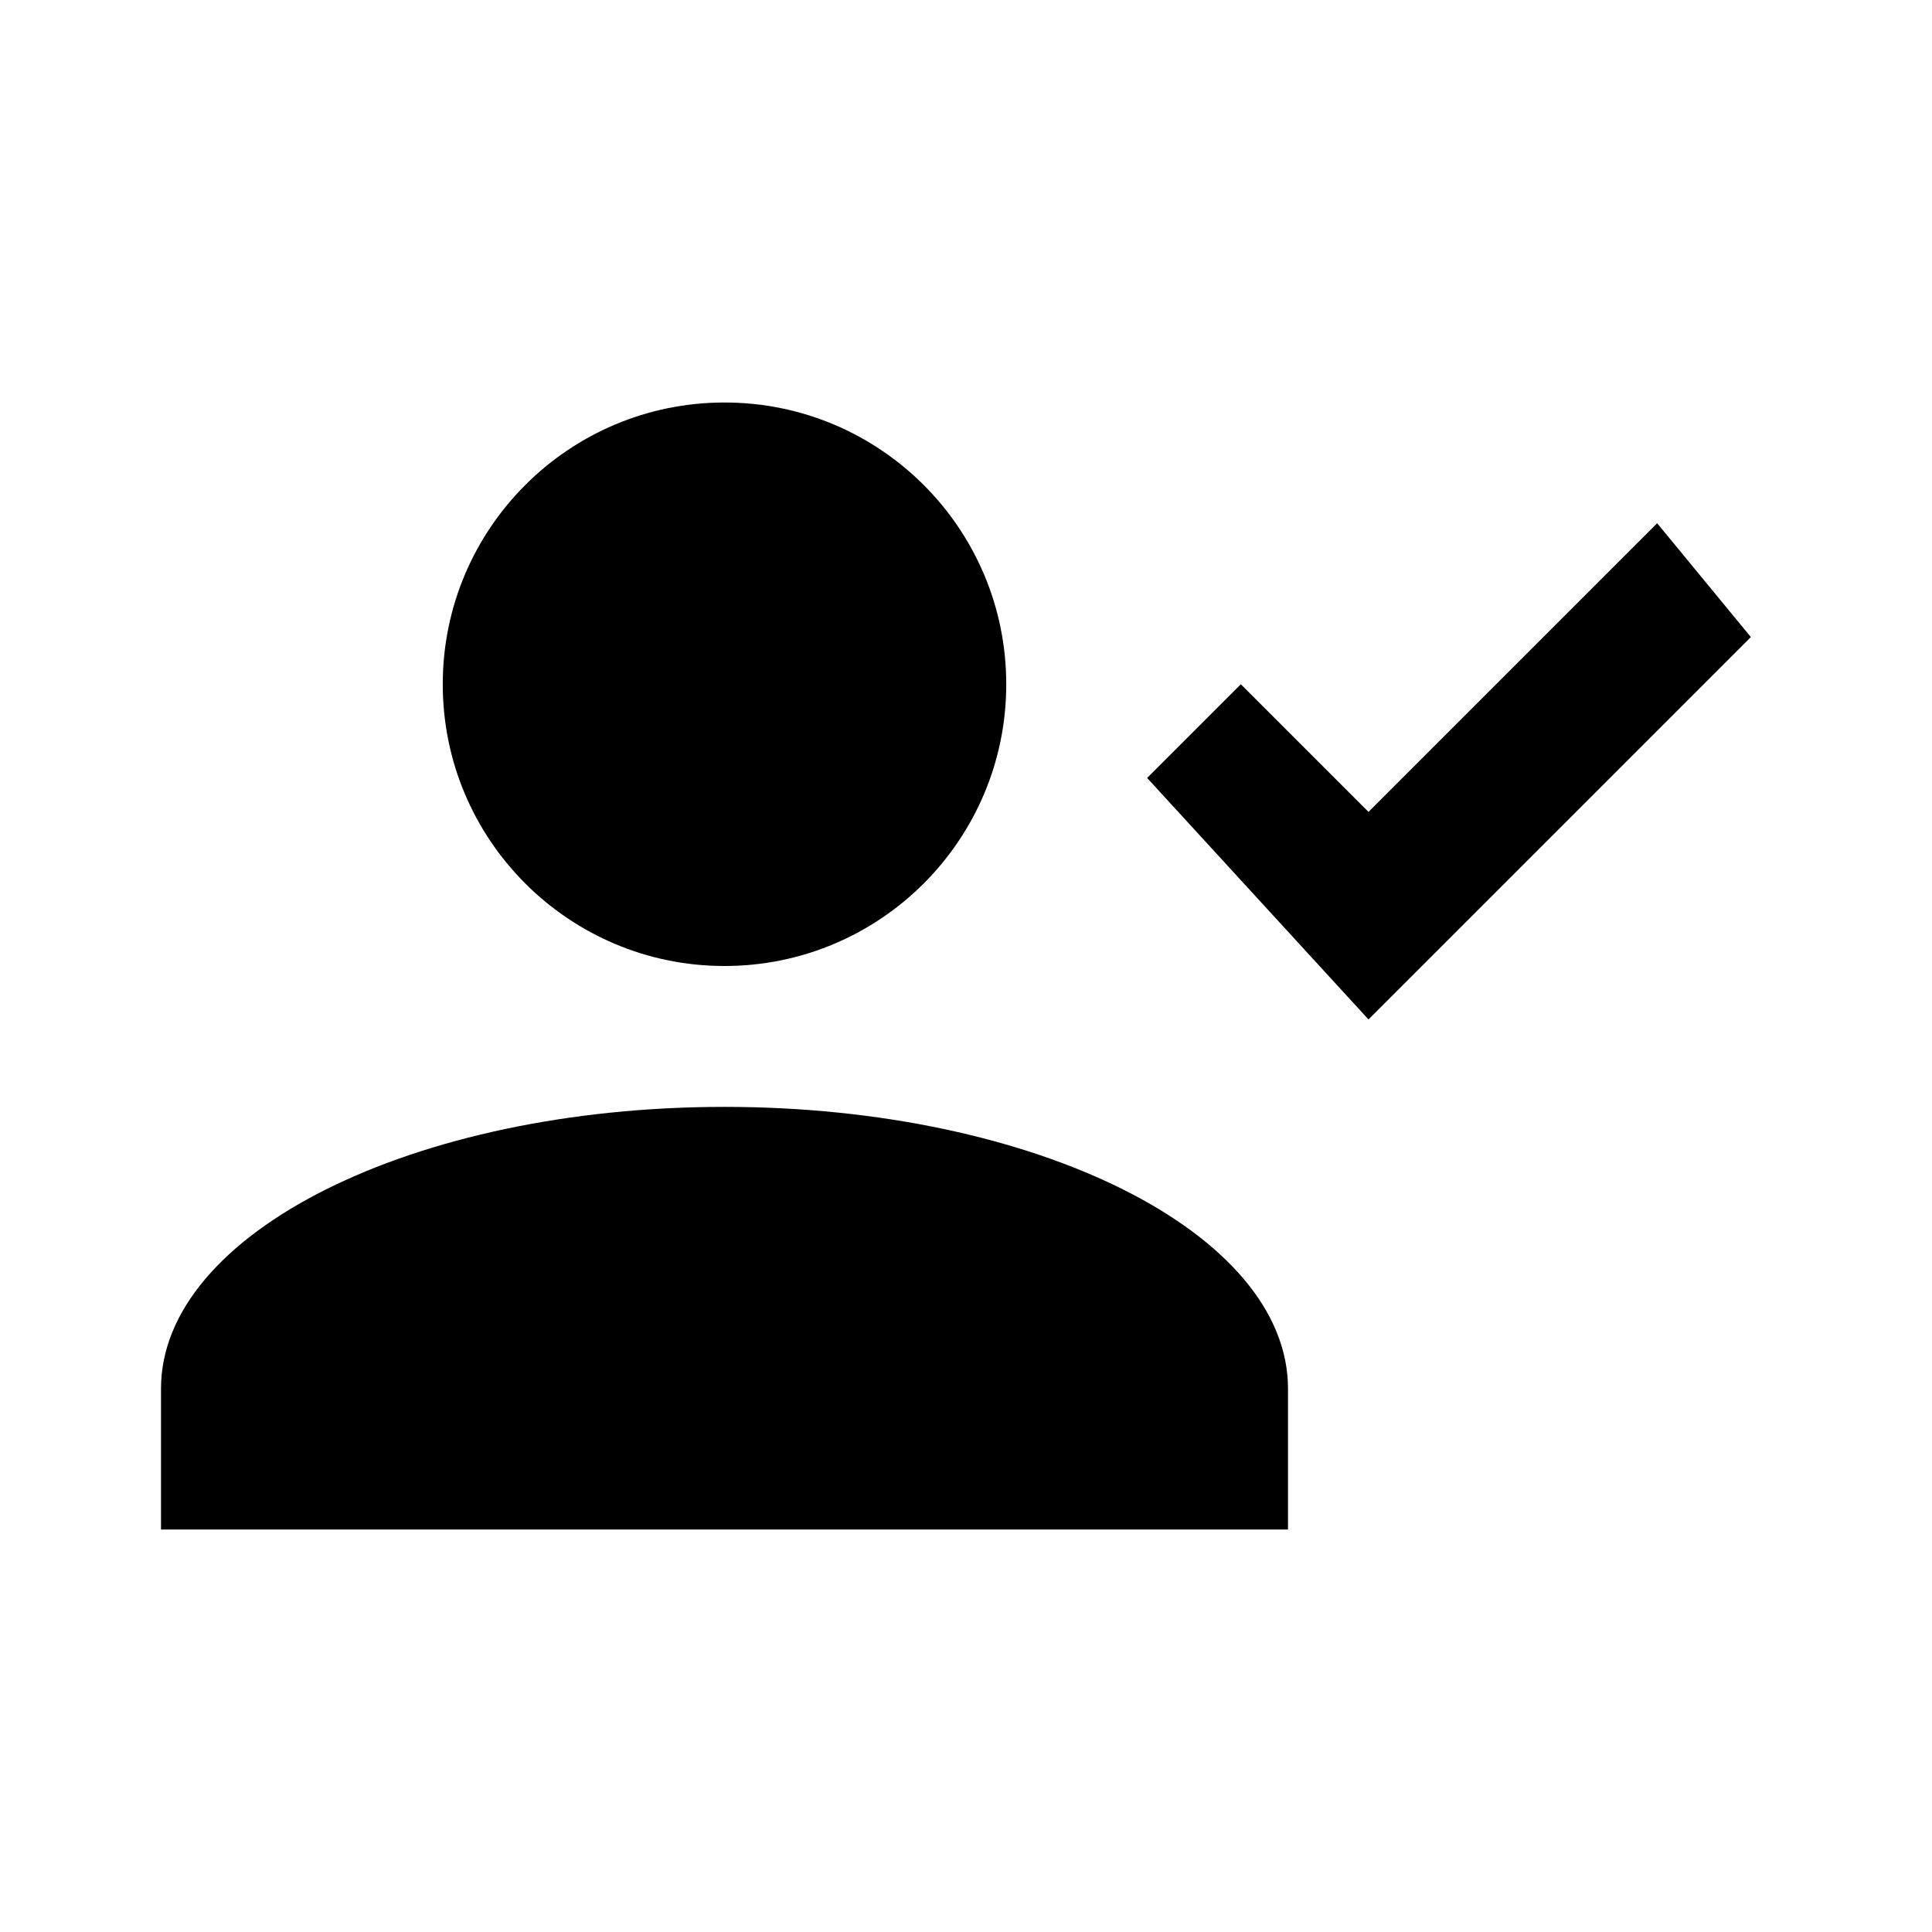
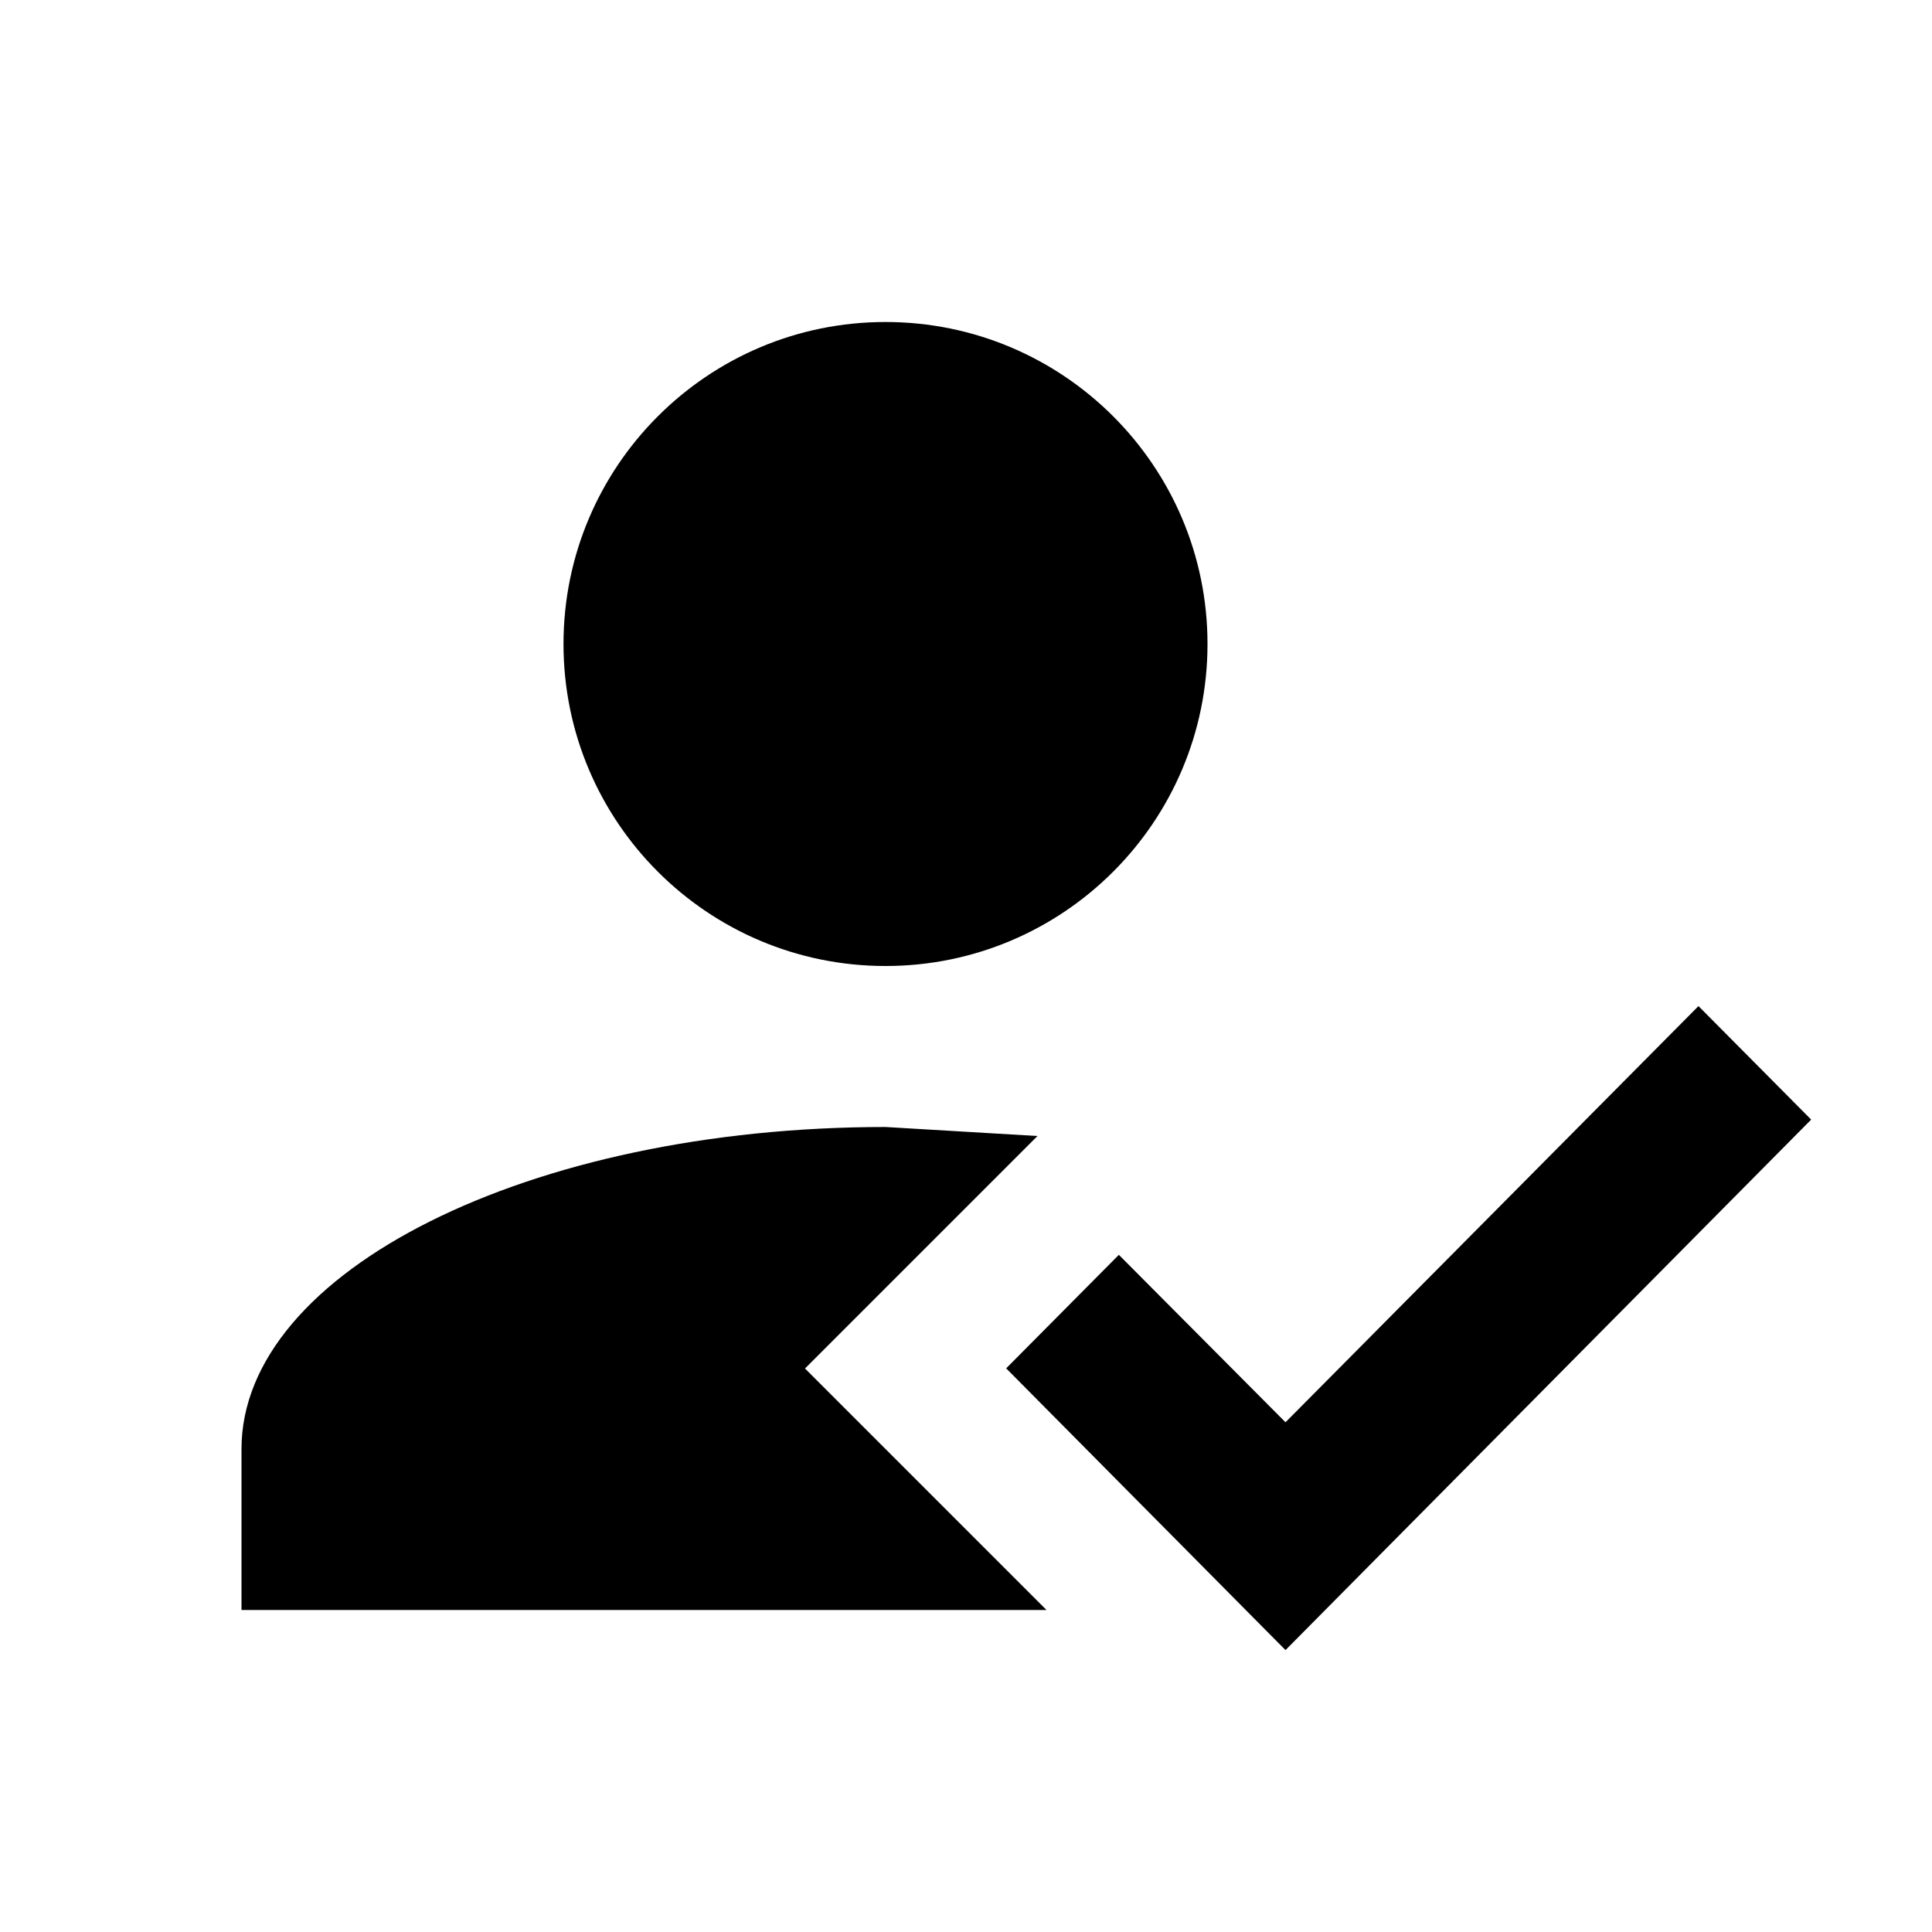
<svg xmlns="http://www.w3.org/2000/svg" version="1.1" baseProfile="full" width="24" height="24" viewBox="0 0 24.00 24.00" enable-background="new 0 0 24.00 24.00" xml:space="preserve">
-   <path fill="#000000" fill-opacity="1" stroke-width="0.2" stroke-linejoin="round" d="M 9,5C 10.933,5 12.5,6.567 12.5,8.5C 12.5,10.433 10.933,12 9,12C 7.067,12 5.5,10.433 5.5,8.5C 5.5,6.567 7.067,5 9,5 Z M 9,13.75C 12.866,13.75 16,15.317 16,17.25L 16,19L 2,19L 2,17.25C 2,15.317 5.134,13.75 9,13.75 Z M 17,12.664L 14.25,9.664L 15.414,8.5L 17,10.086L 20.586,6.5L 21.75,7.914L 17,12.664 Z " />
+   <path fill="#000000" fill-opacity="1" stroke-width="0.2" stroke-linejoin="round" d="M 21.099,12.498L 22.499,13.908L 15.969,20.498L 12.499,16.998L 13.899,15.588L 15.969,17.668L 21.099,12.498 Z M 10,17L 13,20L 3,20L 3,18C 3,15.791 6.582,14 11,14L 12.888,14.112L 10,17 Z M 11,4C 13.209,4 15,5.791 15,8C 15,10.209 13.209,12 11,12C 8.791,12 7,10.209 7,8C 7,5.791 8.791,4 11,4 Z " />
</svg>
